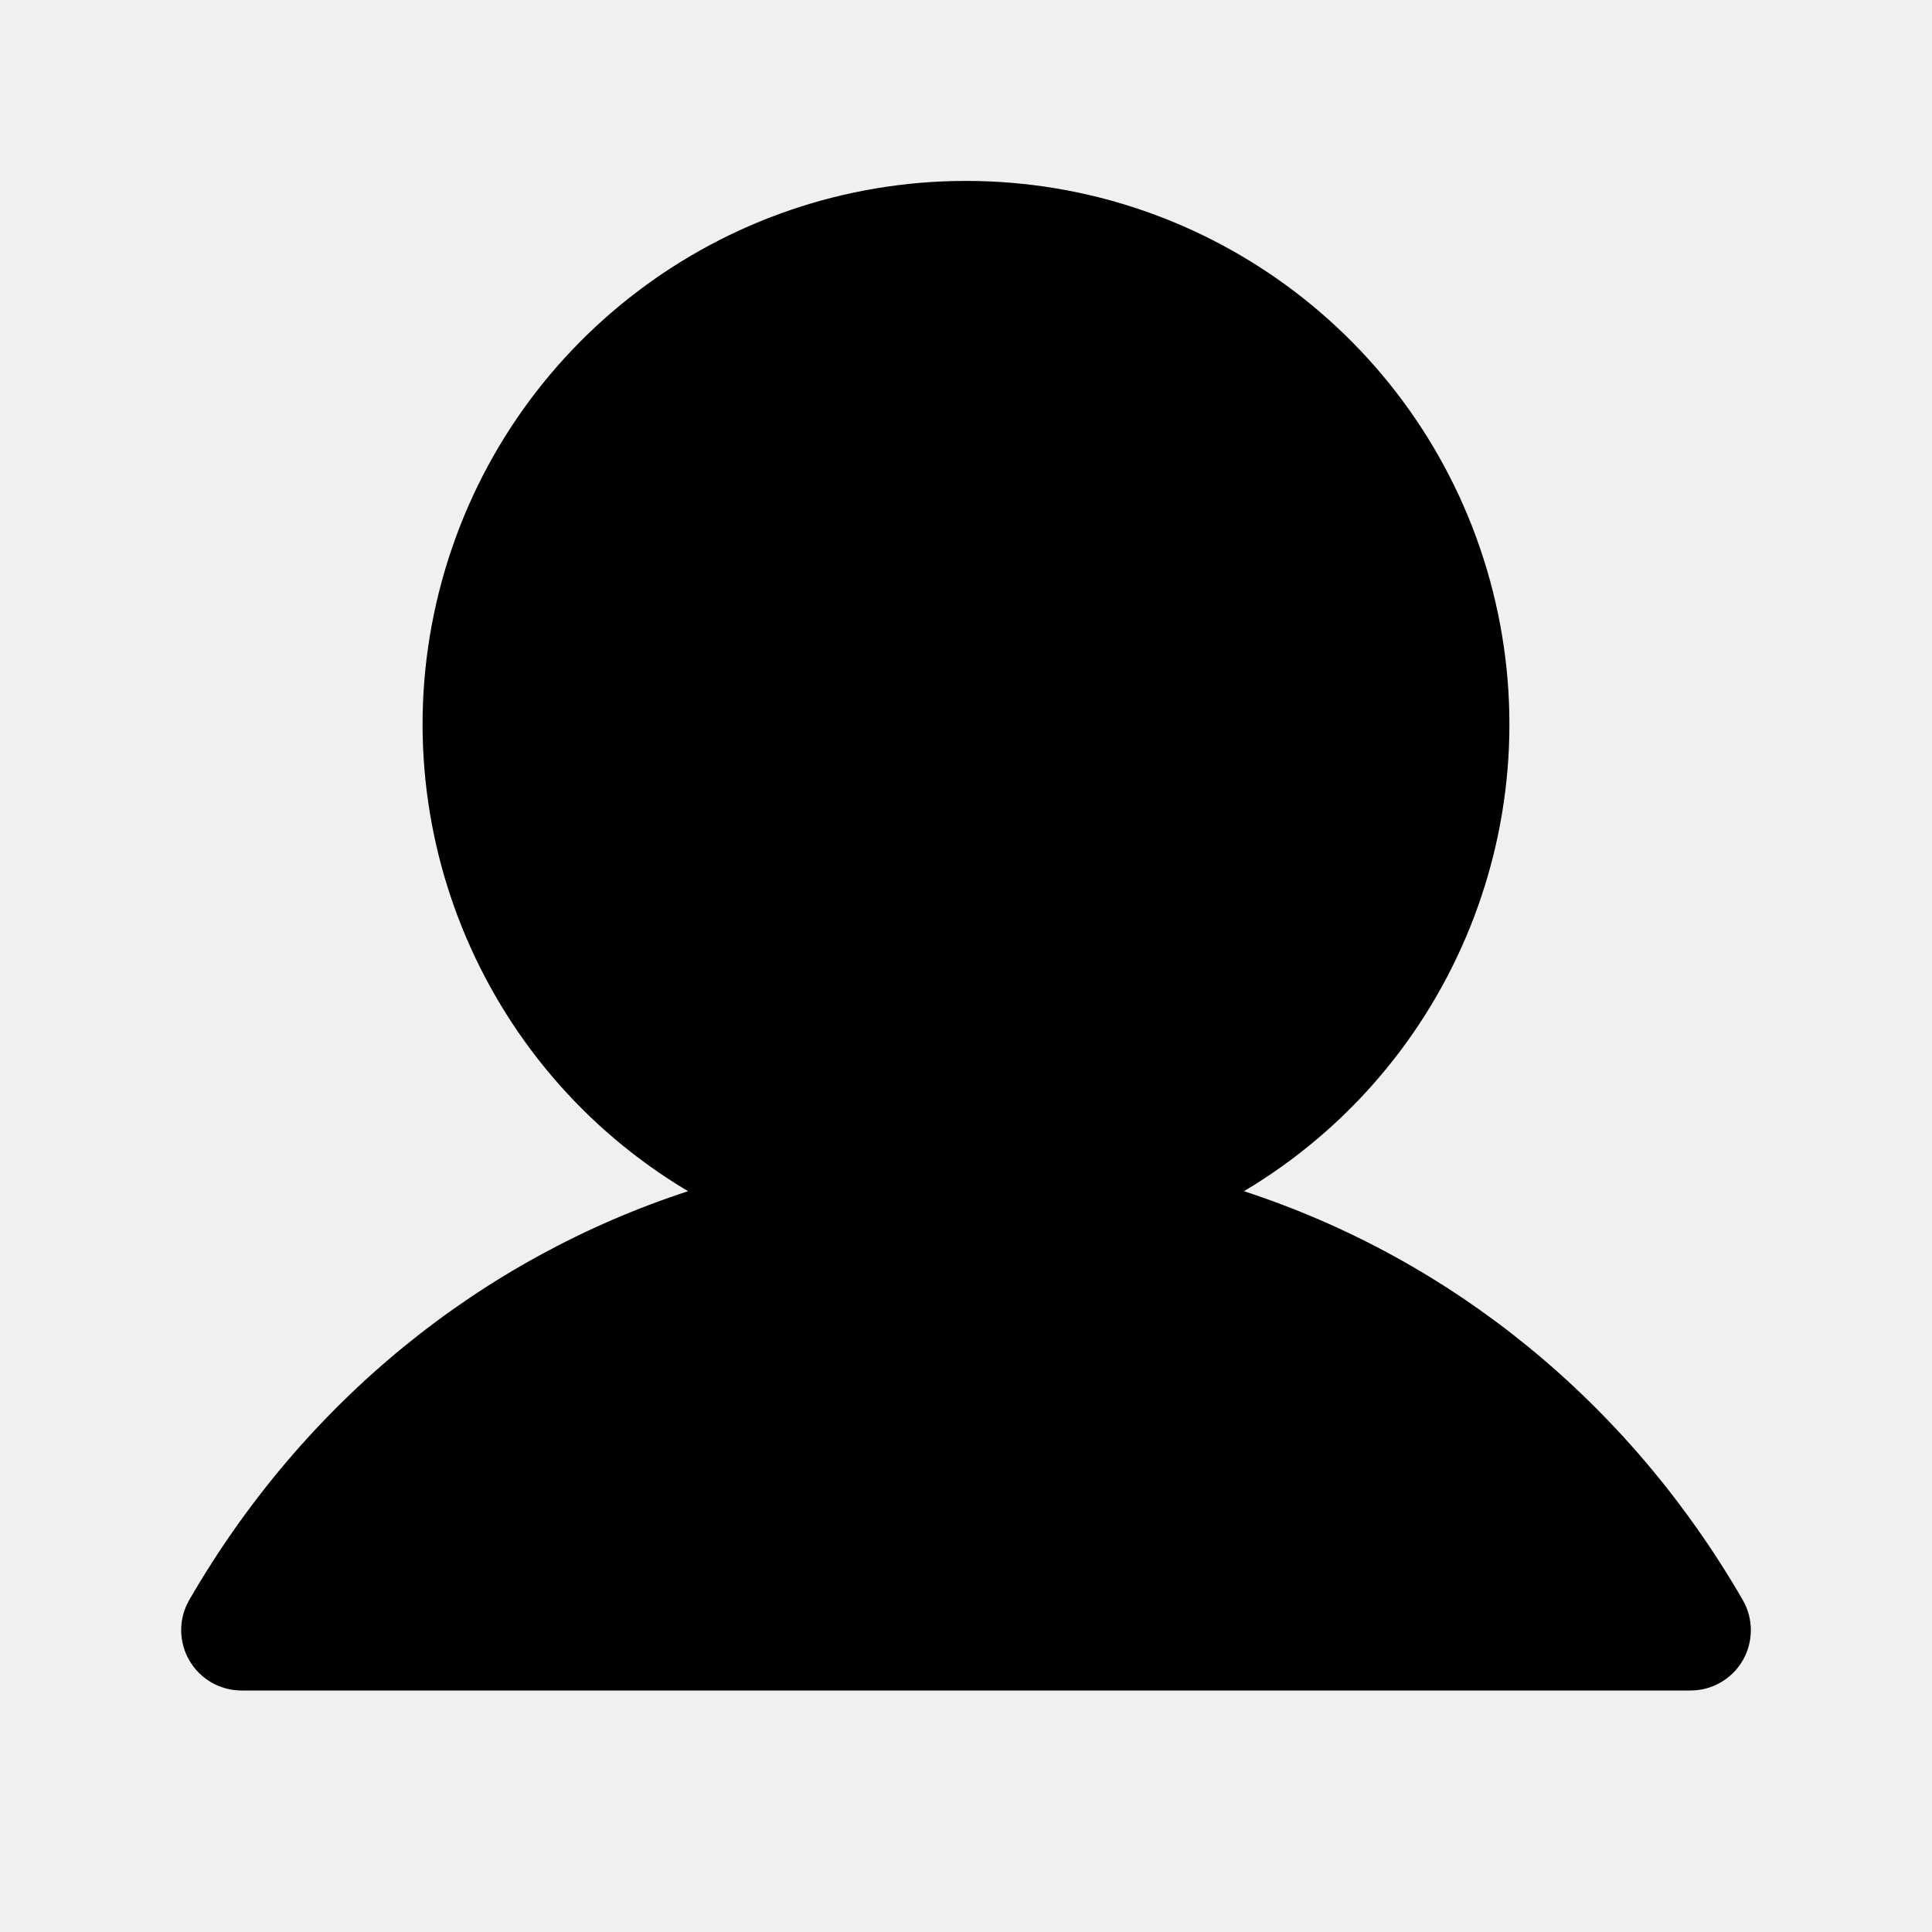
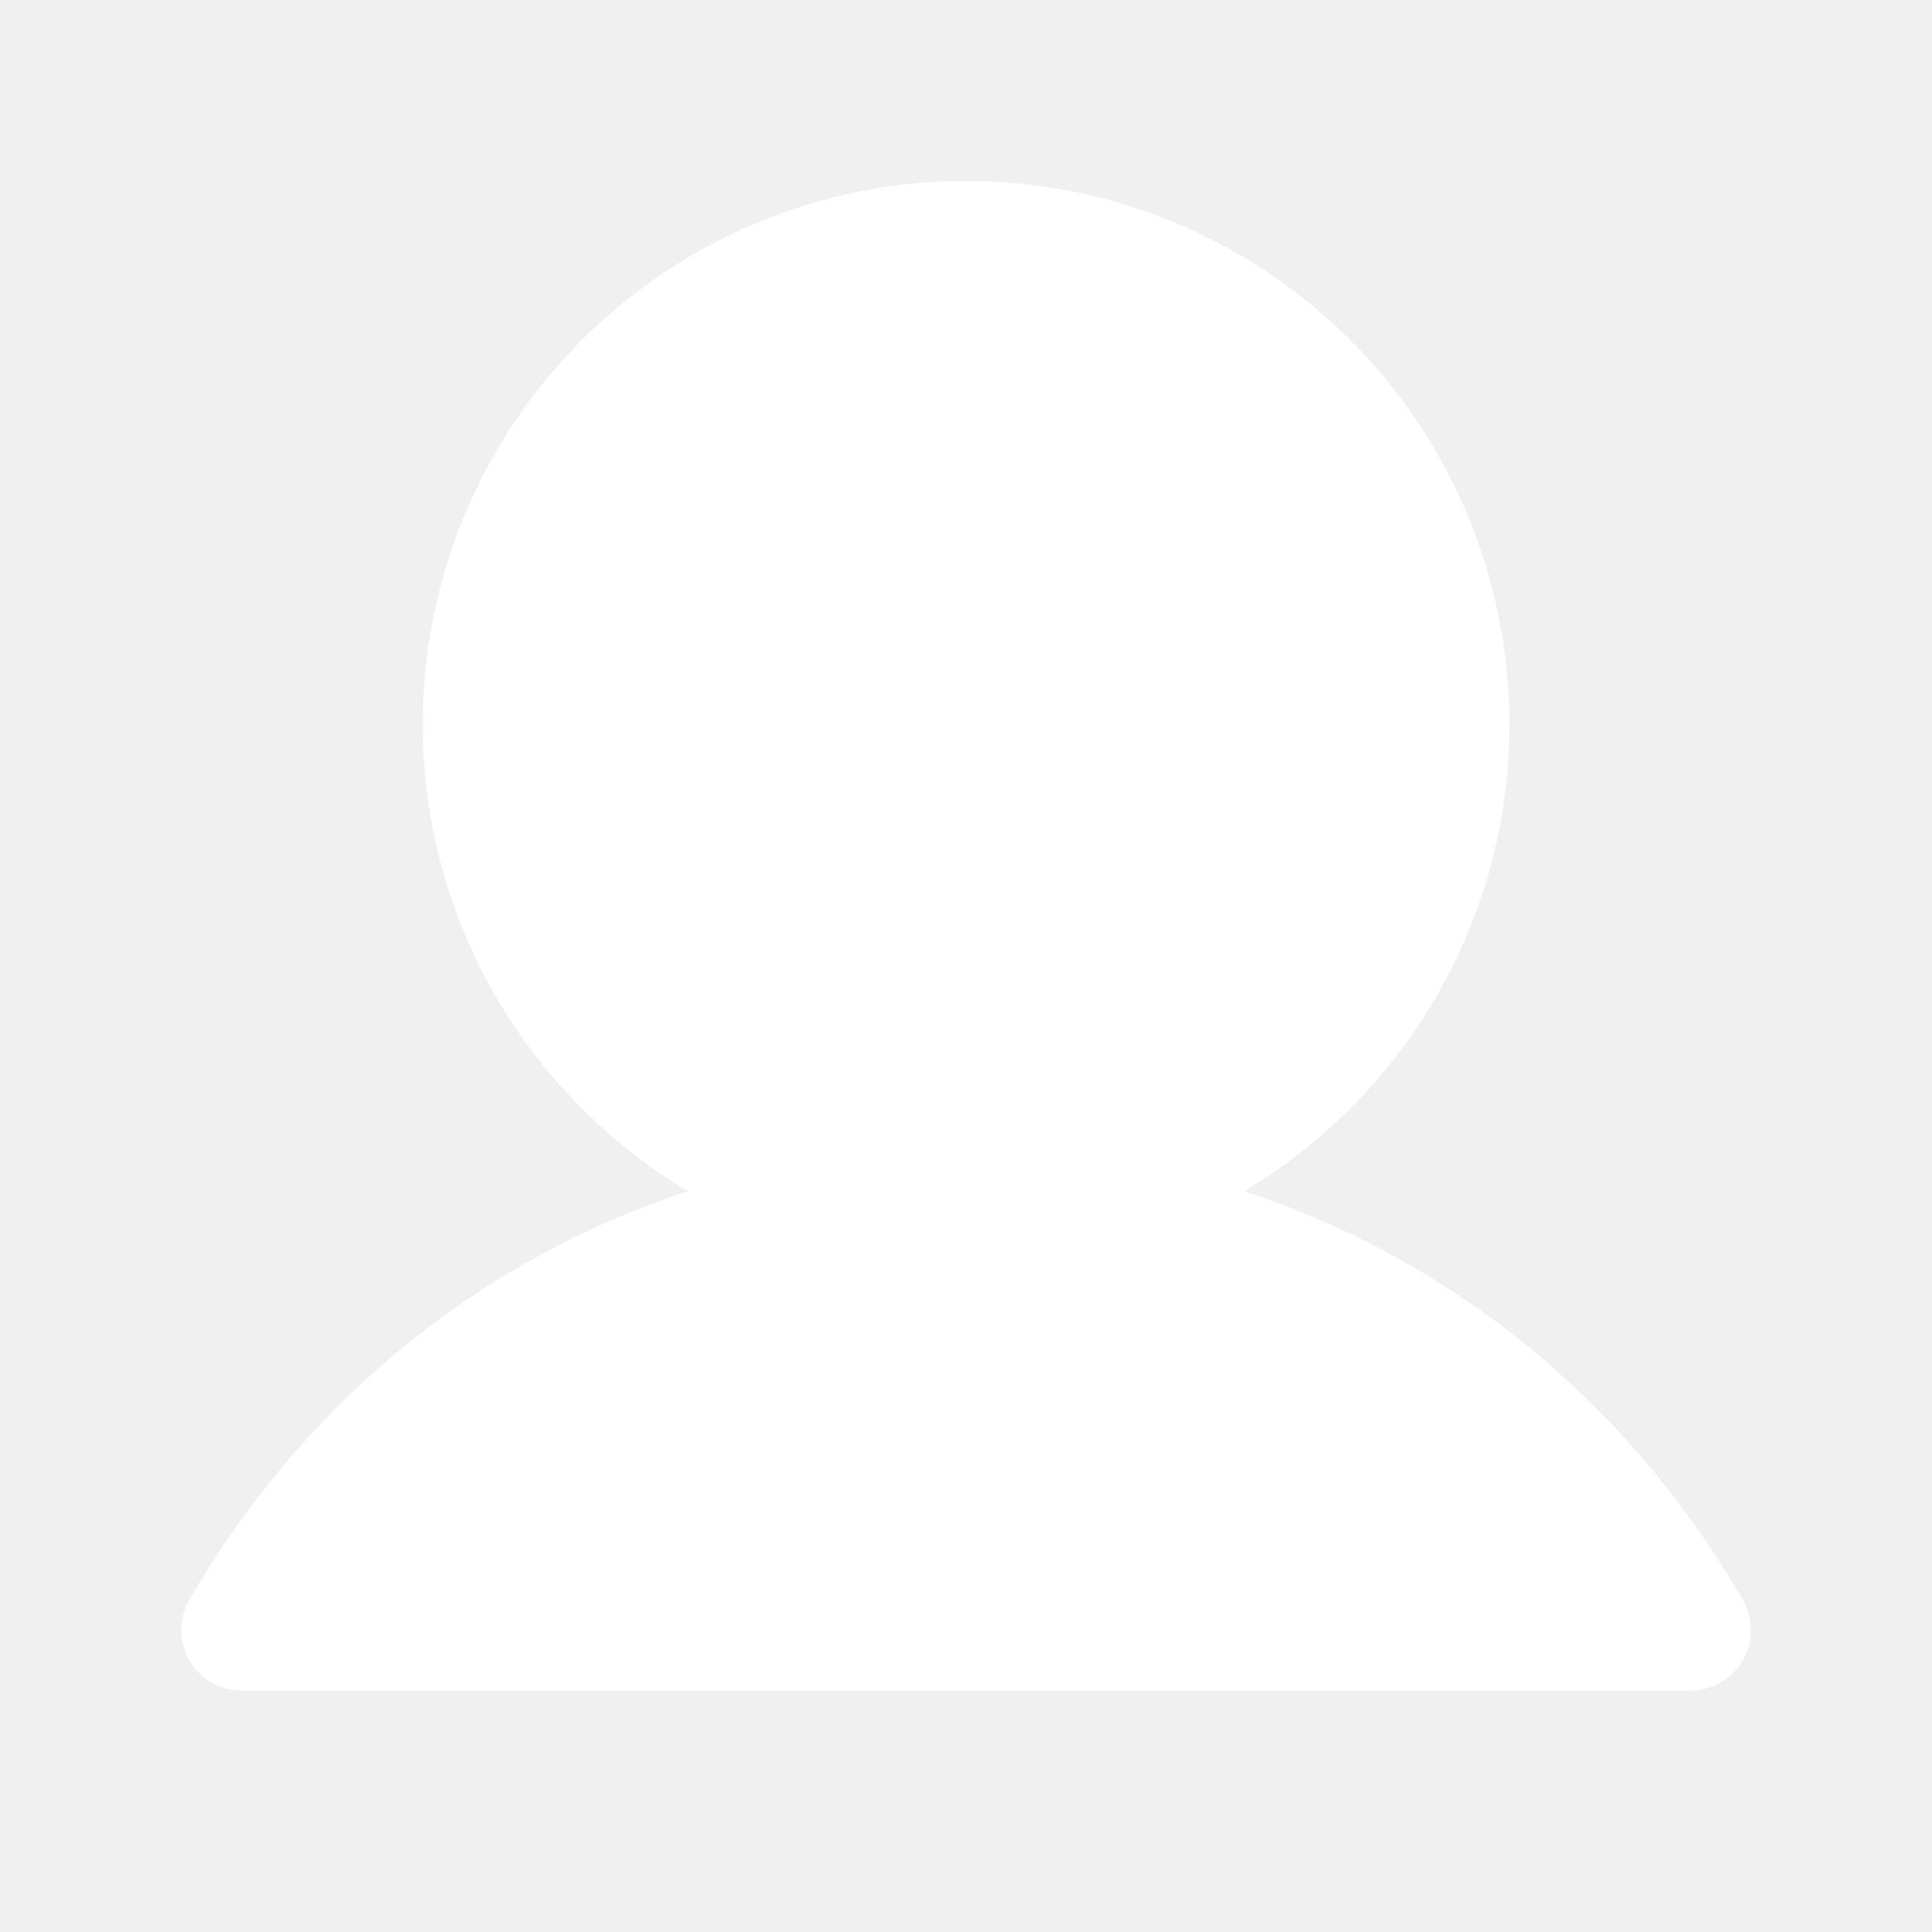
- <svg xmlns="http://www.w3.org/2000/svg" width="32" height="32" fill="#000000" viewBox="0 0 256 256">
-   <path d="M230.93,220a8,8,0,0,1-6.93,4H32a8,8,0,0,1-6.92-12c15.23-26.33,38.7-45.21,66.09-54.16a72,72,0,1,1,73.66,0c27.39,8.95,50.86,27.83,66.09,54.16A8,8,0,0,1,230.93,220Z" />
+ <svg xmlns="http://www.w3.org/2000/svg" width="32" height="32" viewBox="0 0 32 32" fill="none">
+   <path d="M28.867 27.5C28.779 27.652 28.653 27.778 28.501 27.866C28.349 27.954 28.177 28 28.001 28H4.001C3.825 28 3.653 27.953 3.501 27.866C3.349 27.778 3.223 27.651 3.136 27.5C3.048 27.348 3.002 27.175 3.002 27C3.002 26.824 3.048 26.652 3.136 26.5C5.04 23.209 7.973 20.849 11.397 19.73C9.704 18.722 8.388 17.186 7.652 15.357C6.916 13.529 6.801 11.509 7.323 9.609C7.846 7.709 8.978 6.033 10.546 4.838C12.114 3.644 14.03 2.997 16.001 2.997C17.972 2.997 19.888 3.644 21.456 4.838C23.023 6.033 24.156 7.709 24.678 9.609C25.201 11.509 25.086 13.529 24.35 15.357C23.614 17.186 22.298 18.722 20.605 19.73C24.028 20.849 26.962 23.209 28.866 26.5C28.954 26.652 29 26.824 29 27C29.001 27.175 28.955 27.348 28.867 27.5Z" fill="white" />
</svg>
